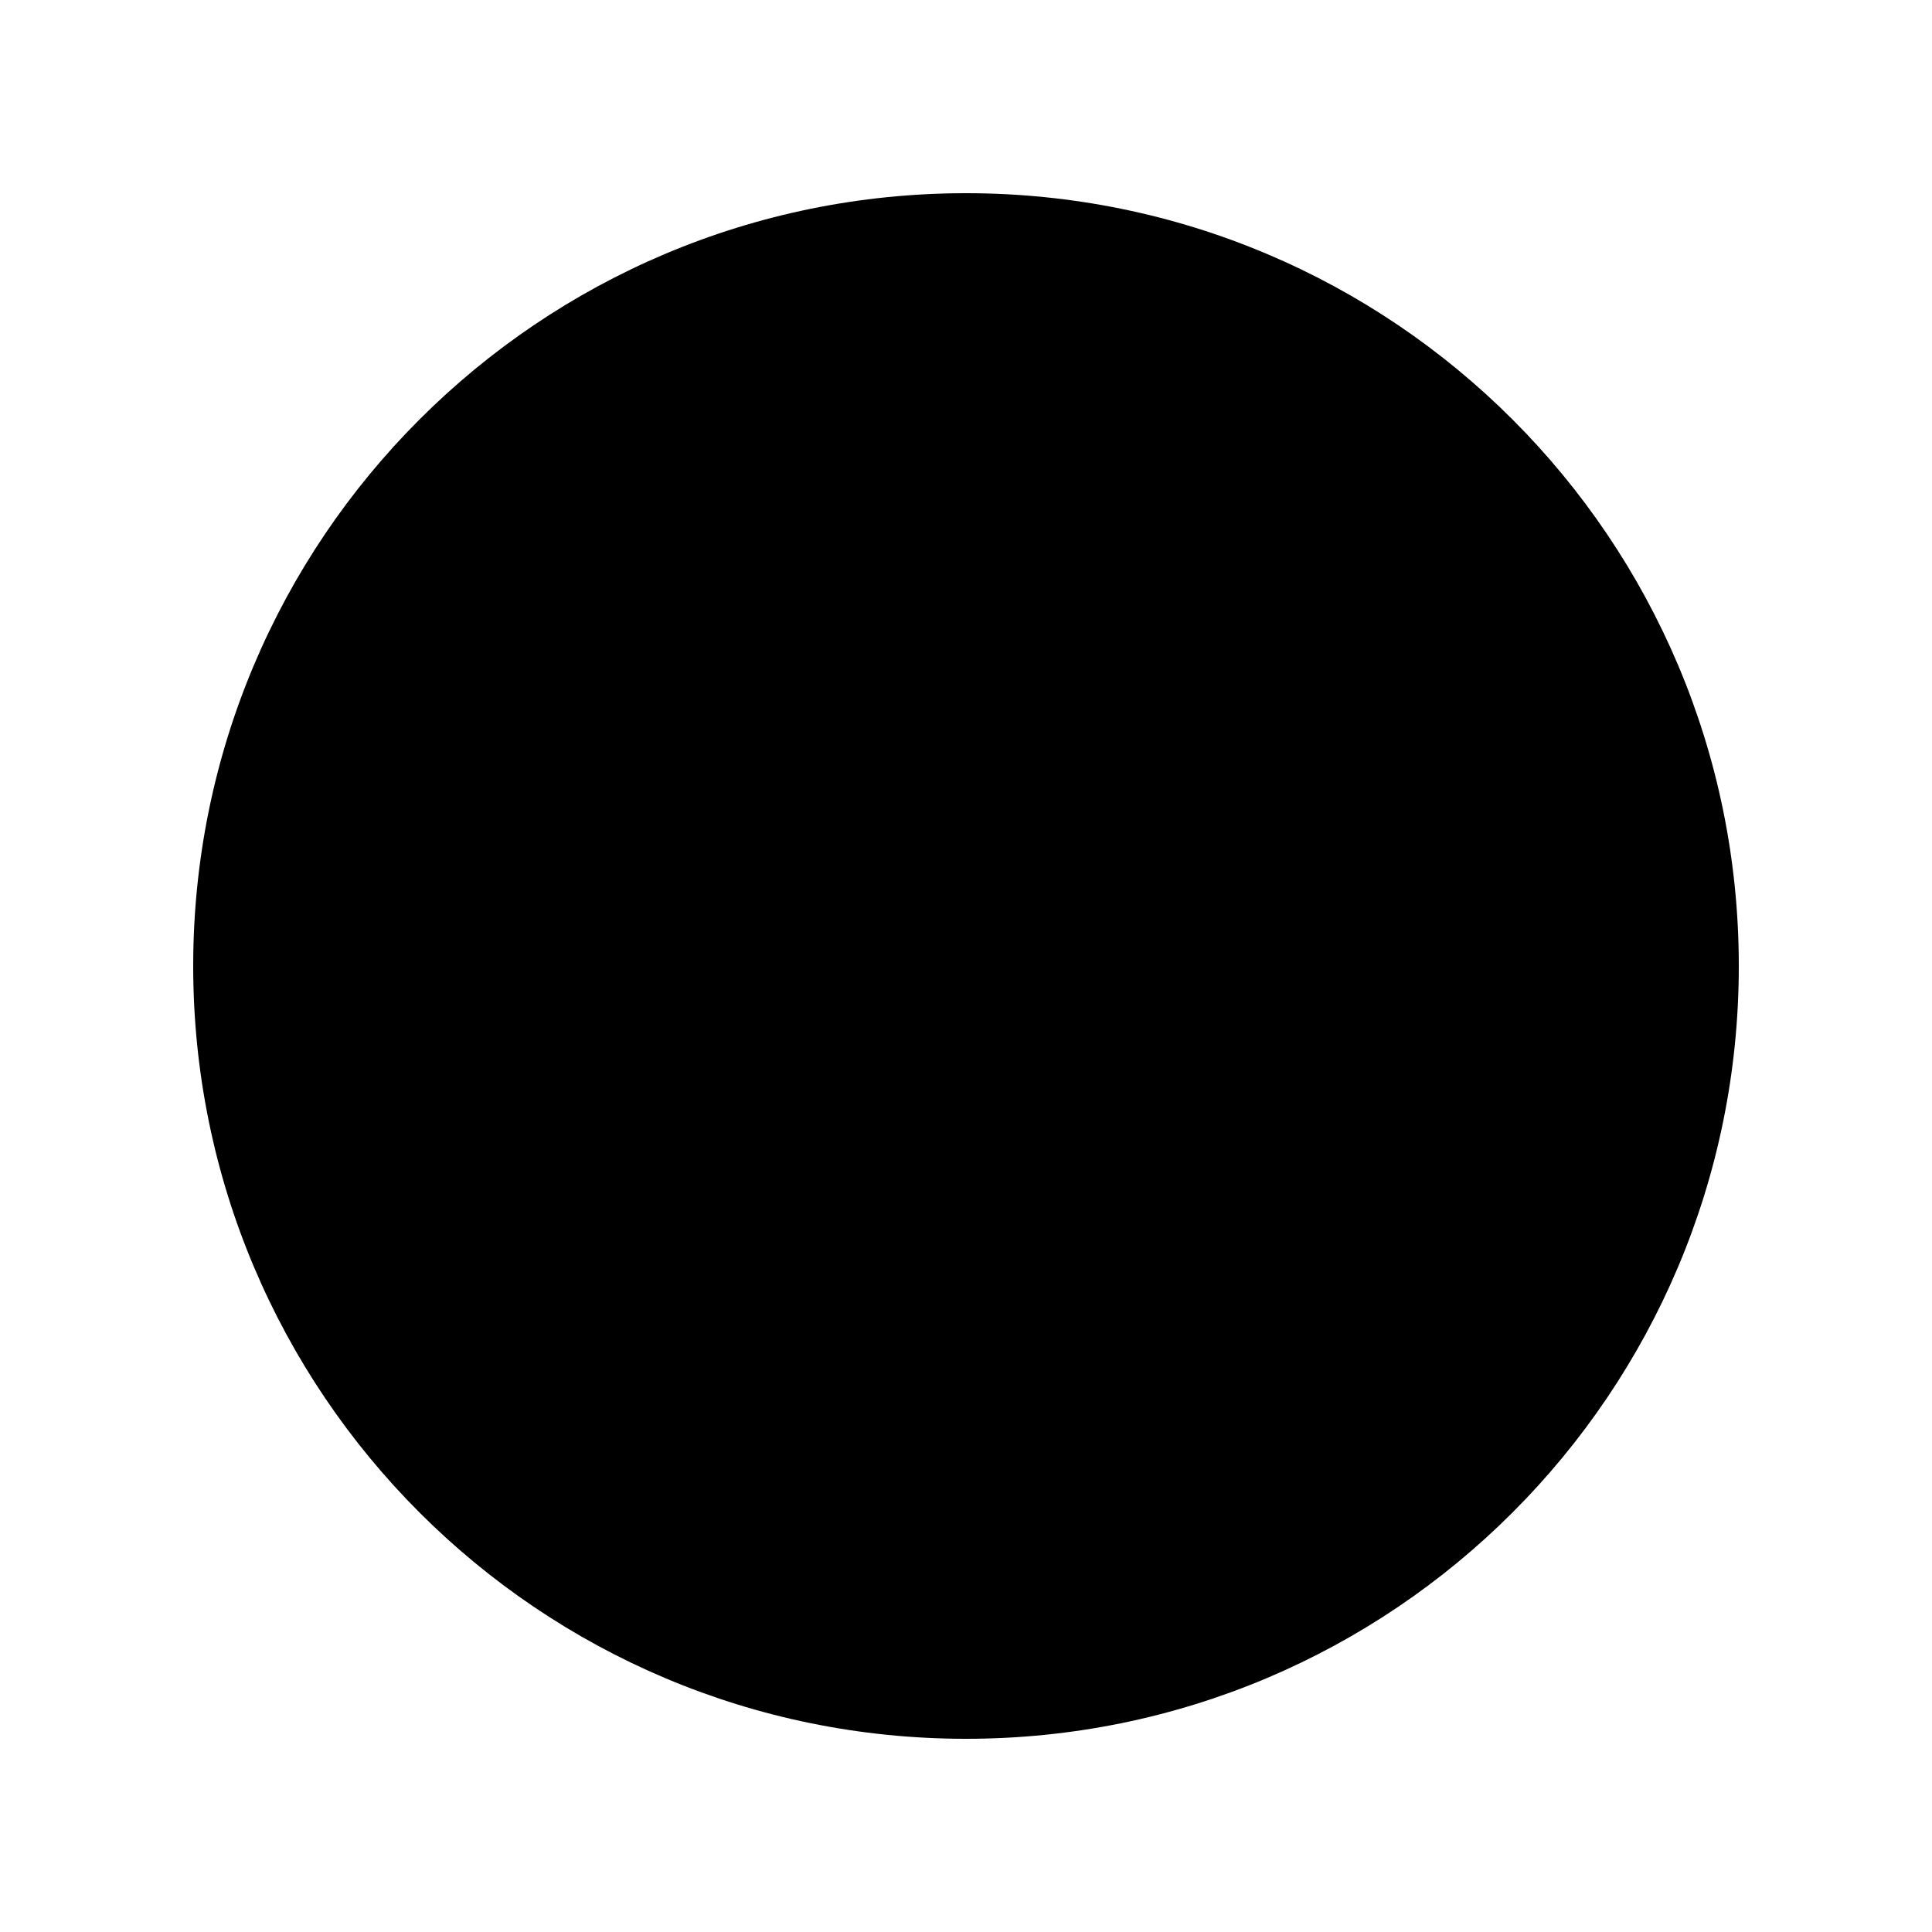
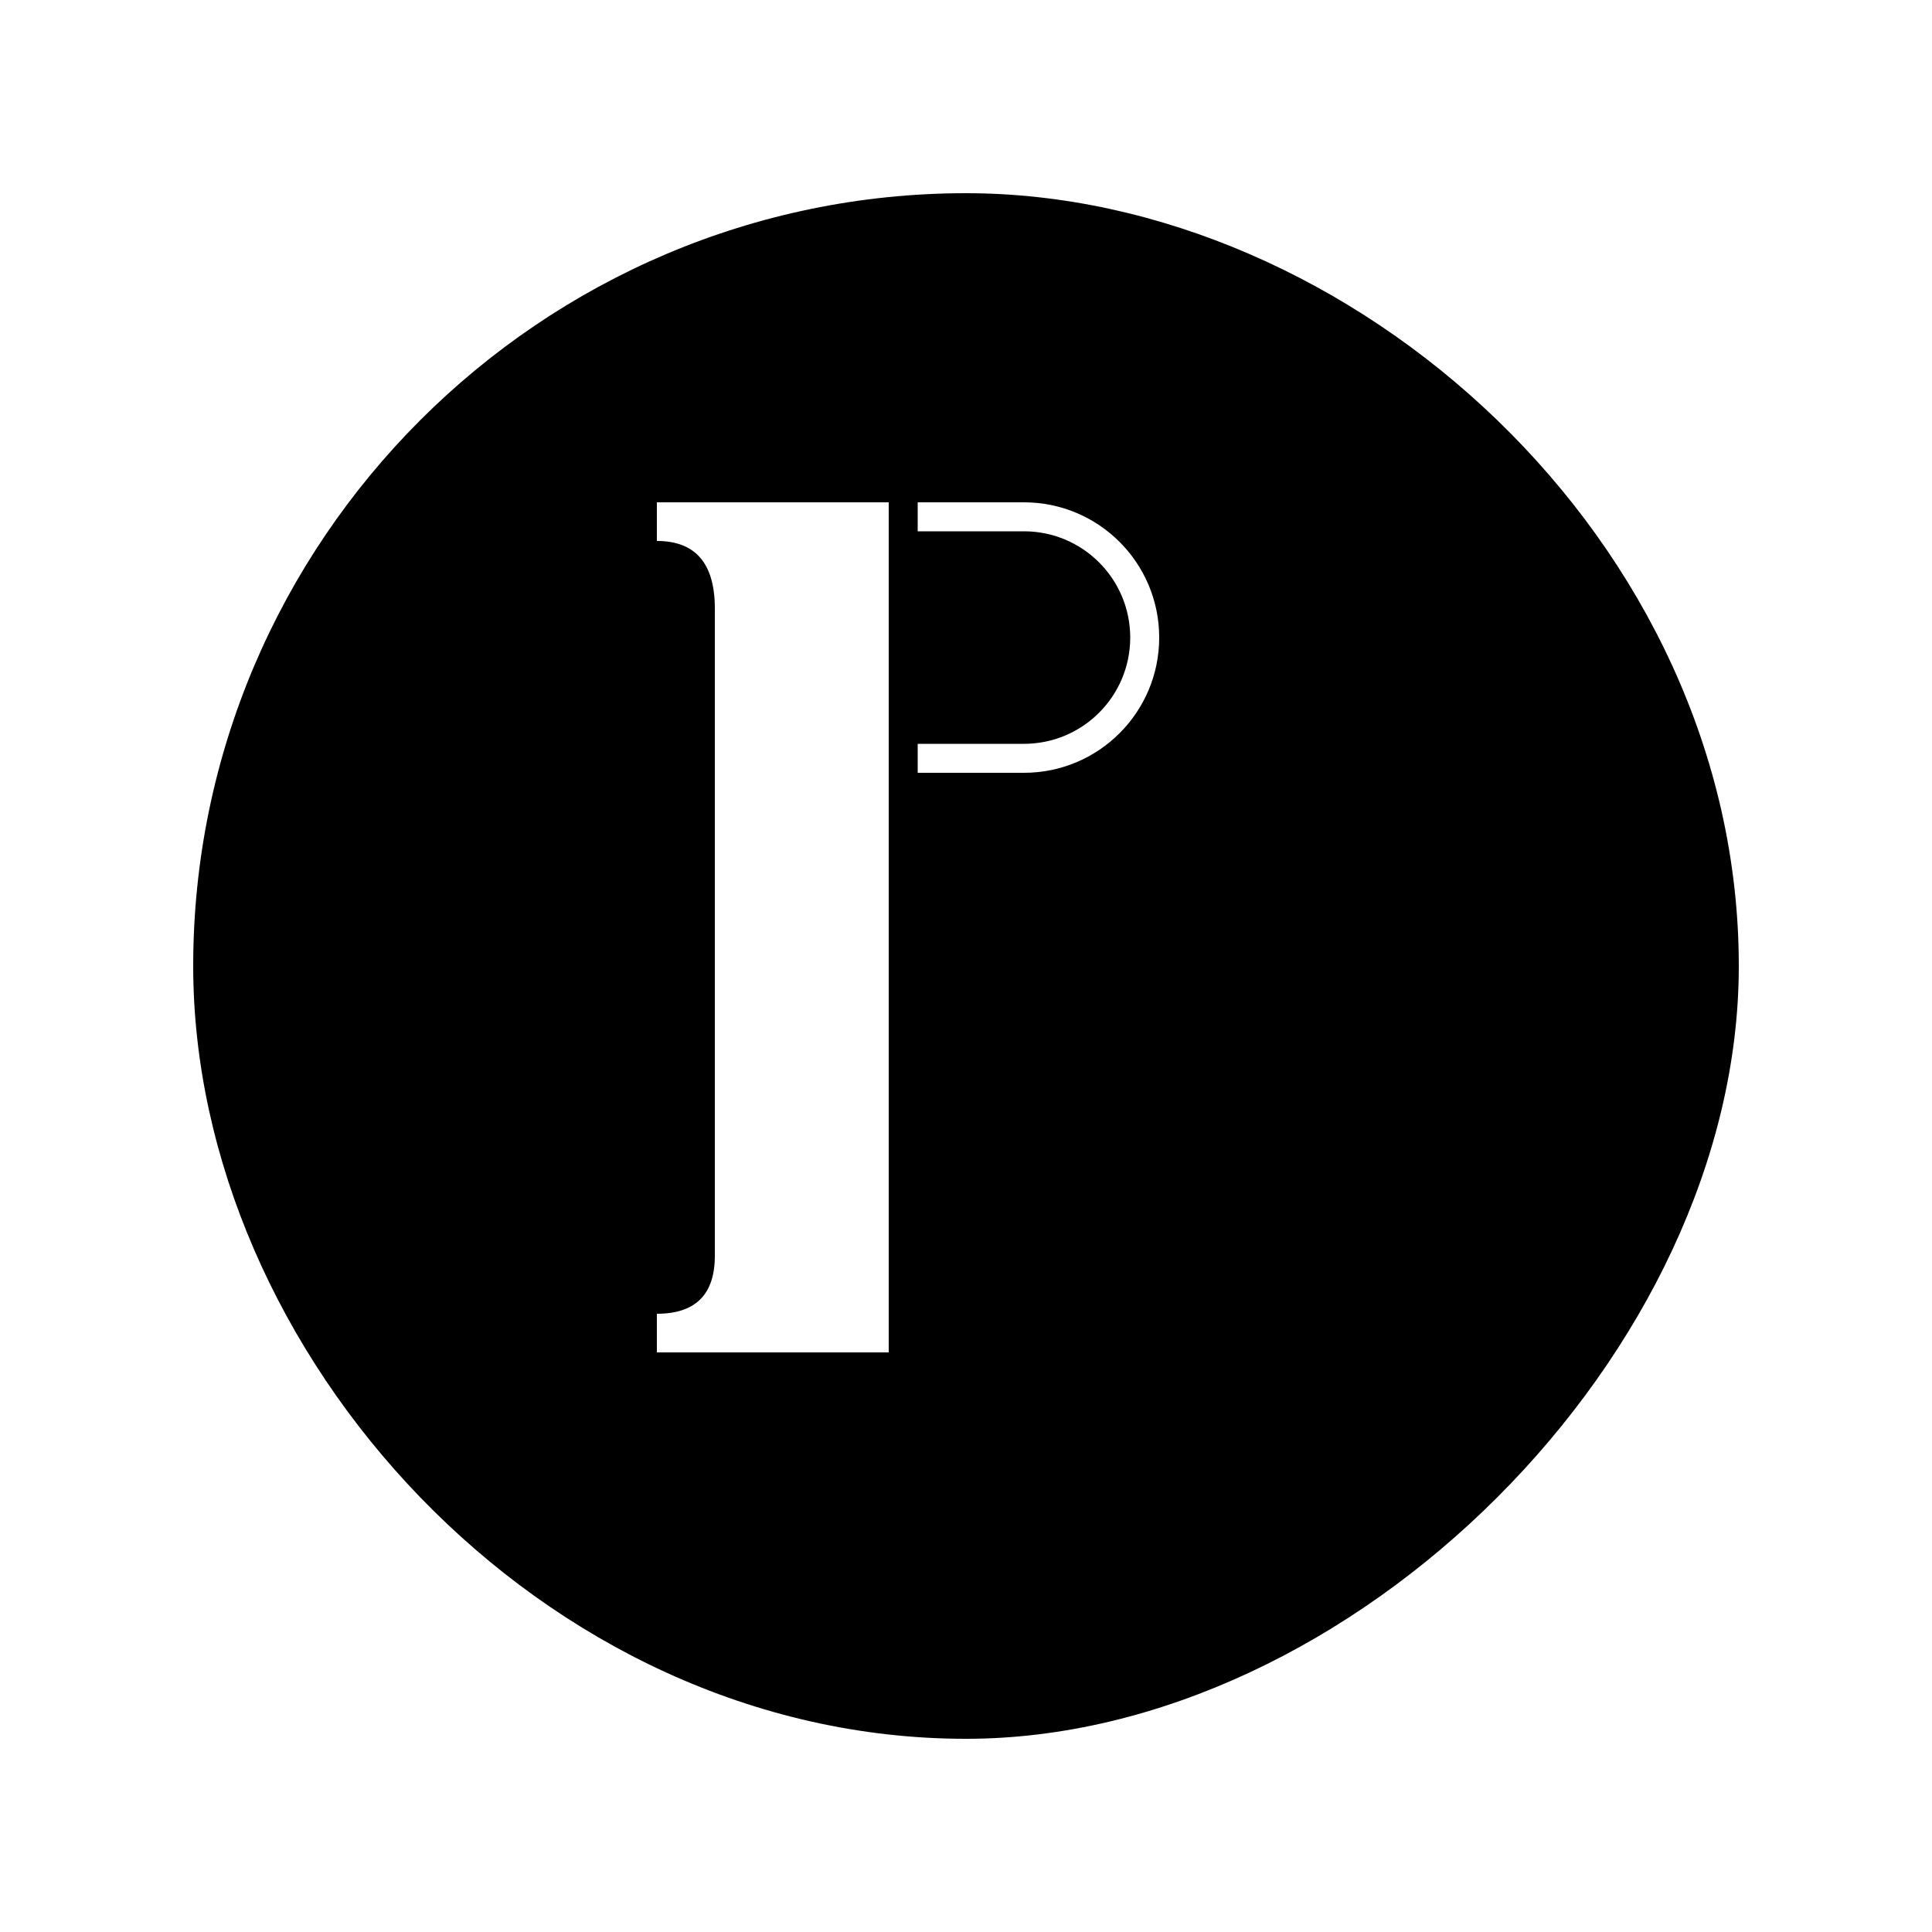
- <svg xmlns="http://www.w3.org/2000/svg" viewBox="0 0 2000 2000" version="1.1">
-   <path class="circle" d="M1000,1800 C1442,1800 1800,1442 1800,1000 C1800,558 1442,200 1000,200 C558,200 200,558 200,1000 C200,1442 558,1800 1000,1800 Z M1000,1800" fill="rgb(0,0,0)" />
+ <svg xmlns="http://www.w3.org/2000/svg" viewBox="0 0 1000 1000" version="1.1">
+   <path class="circle" d="M500,900 C700,900 900,700 900,500 900,280 700,100 500,100 280,100 100,280 100,500 100,700 280,900 500,900" fill="rgb(0,0,0)" />
+   <path d="M340,260 L460,260 460,700 340,700 340,680 Q370,680 370,650 L370,315 Q370,280 340,280 Z" fill="rgb(255,255,255)" />
+   <path d="M475,260 l55,0 a60,60 0 0,1 0,140 L475,400 l0,-15 l55,0 a55,55 0 0,0 55,-55 a55,55 0 0,0 -55,-55 L475,275  Z" fill="rgb(255,255,255)" />
</svg>
